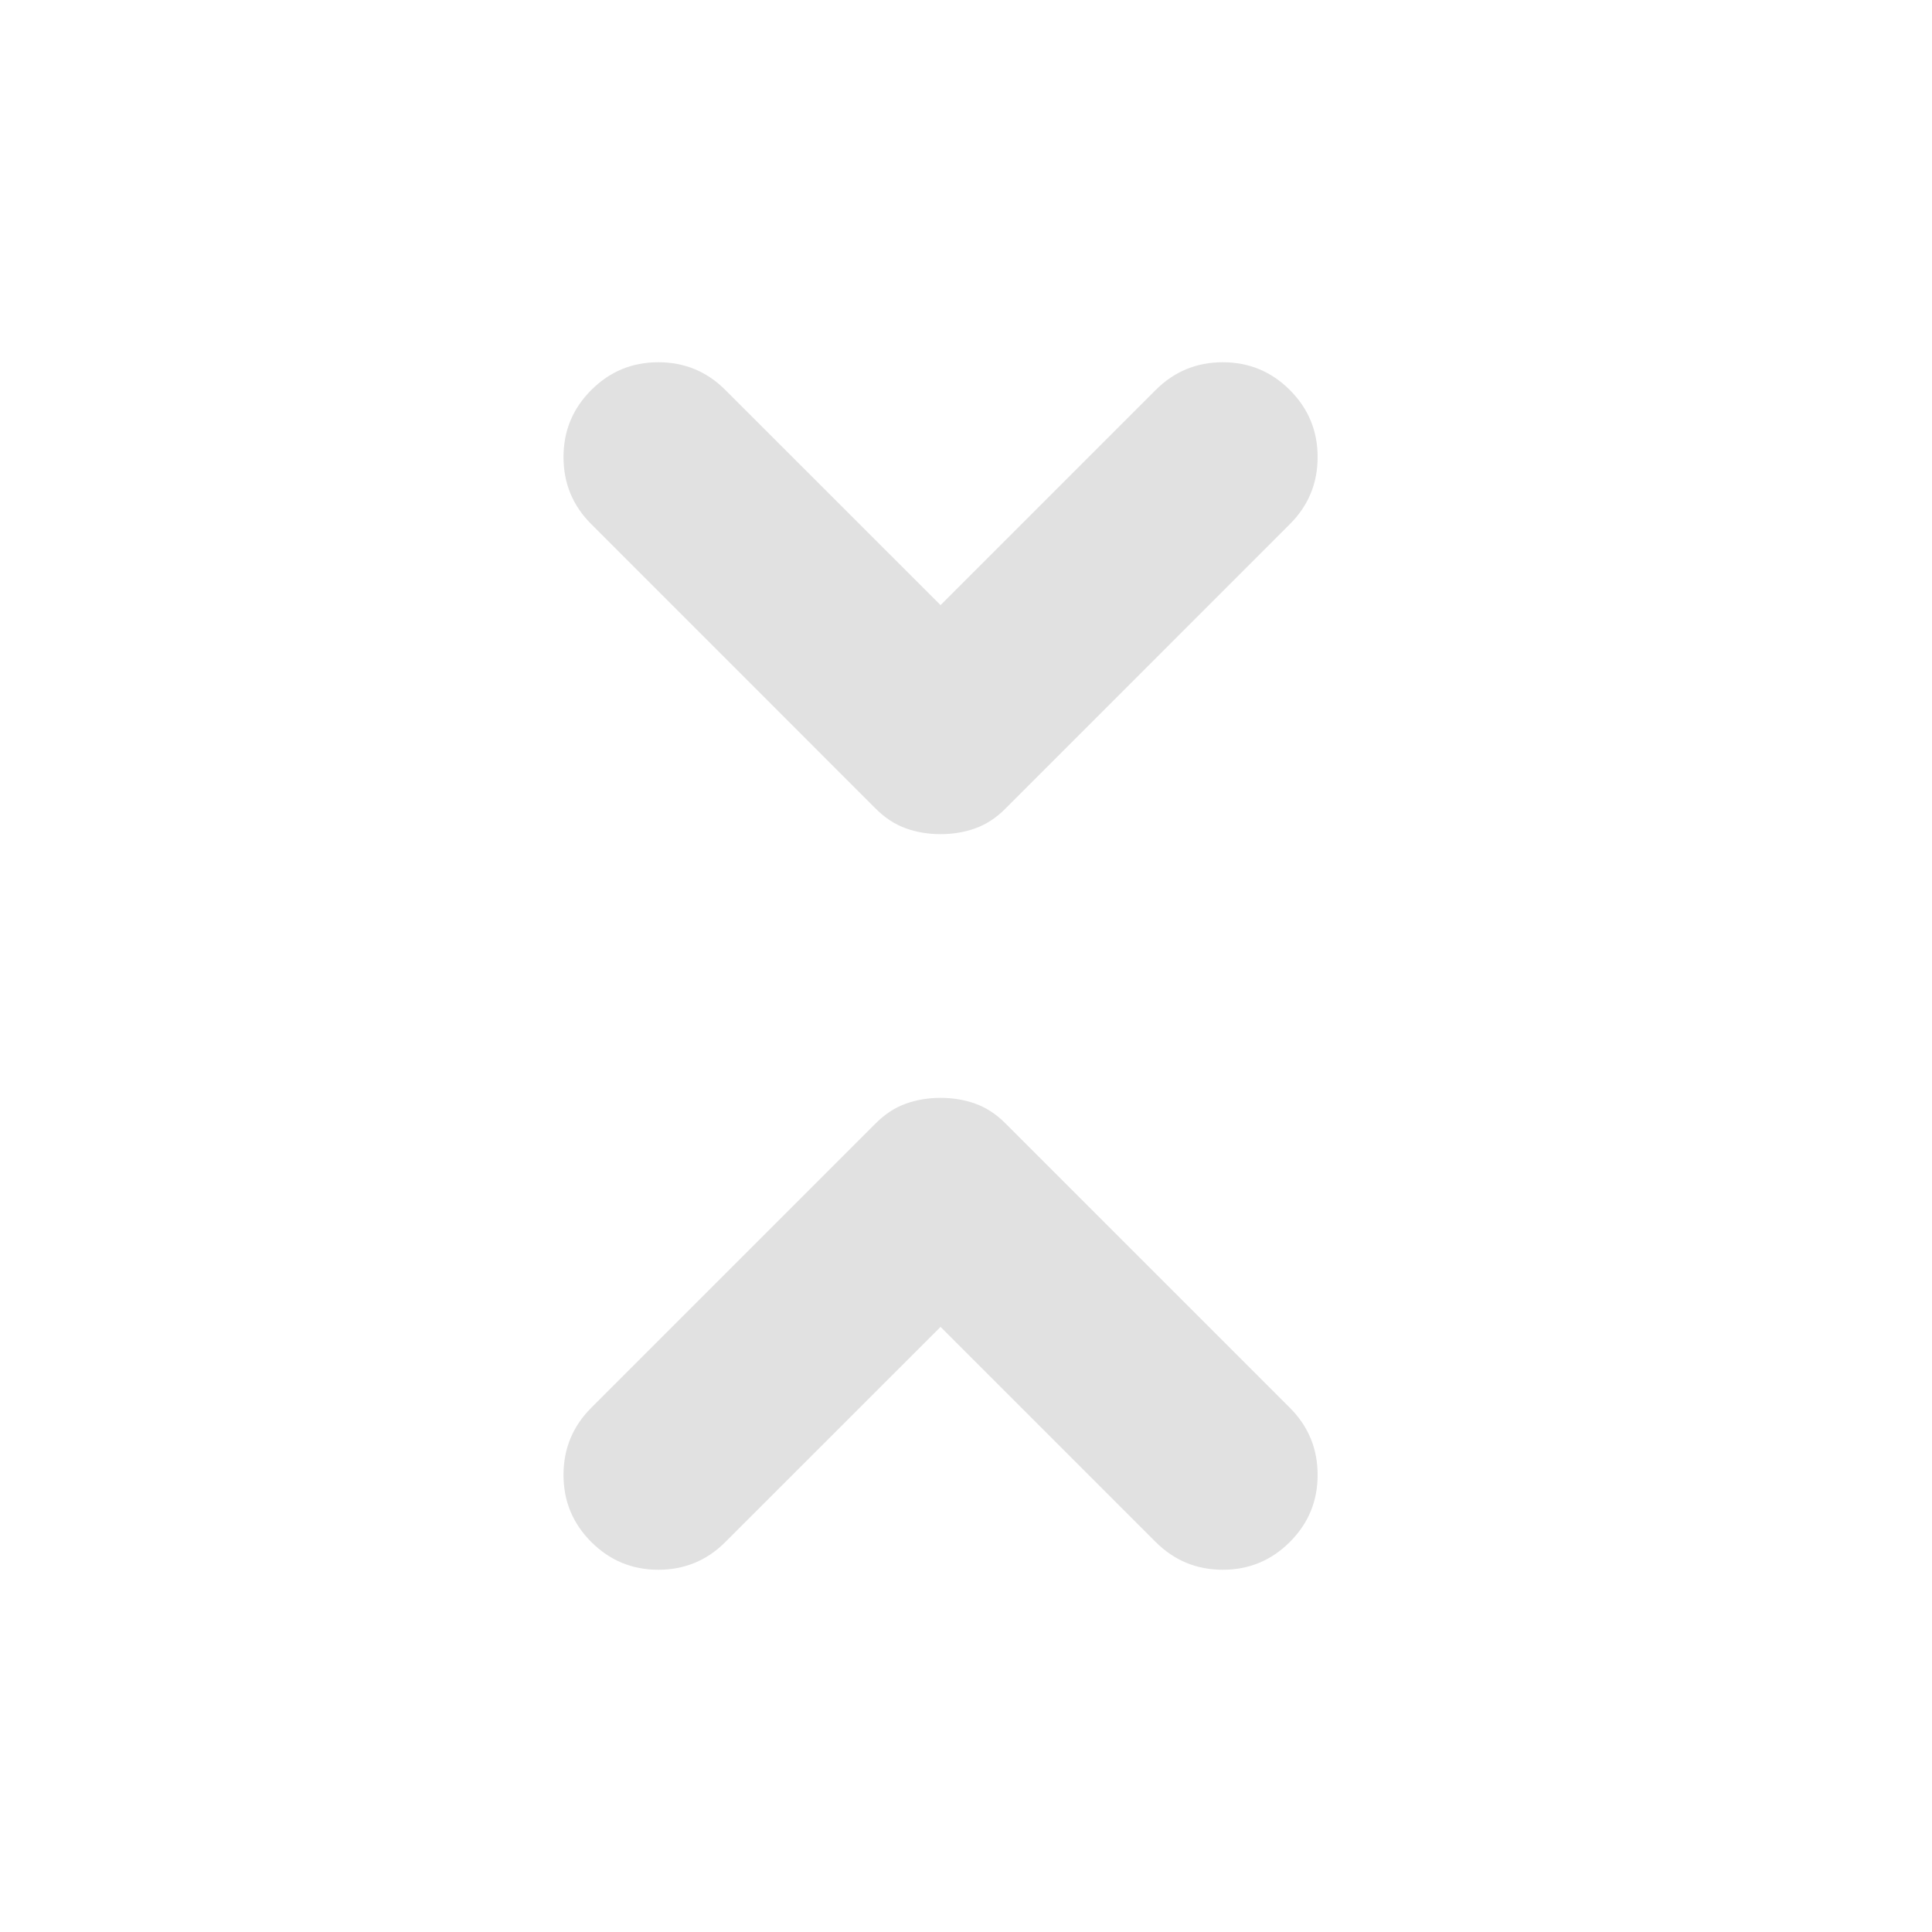
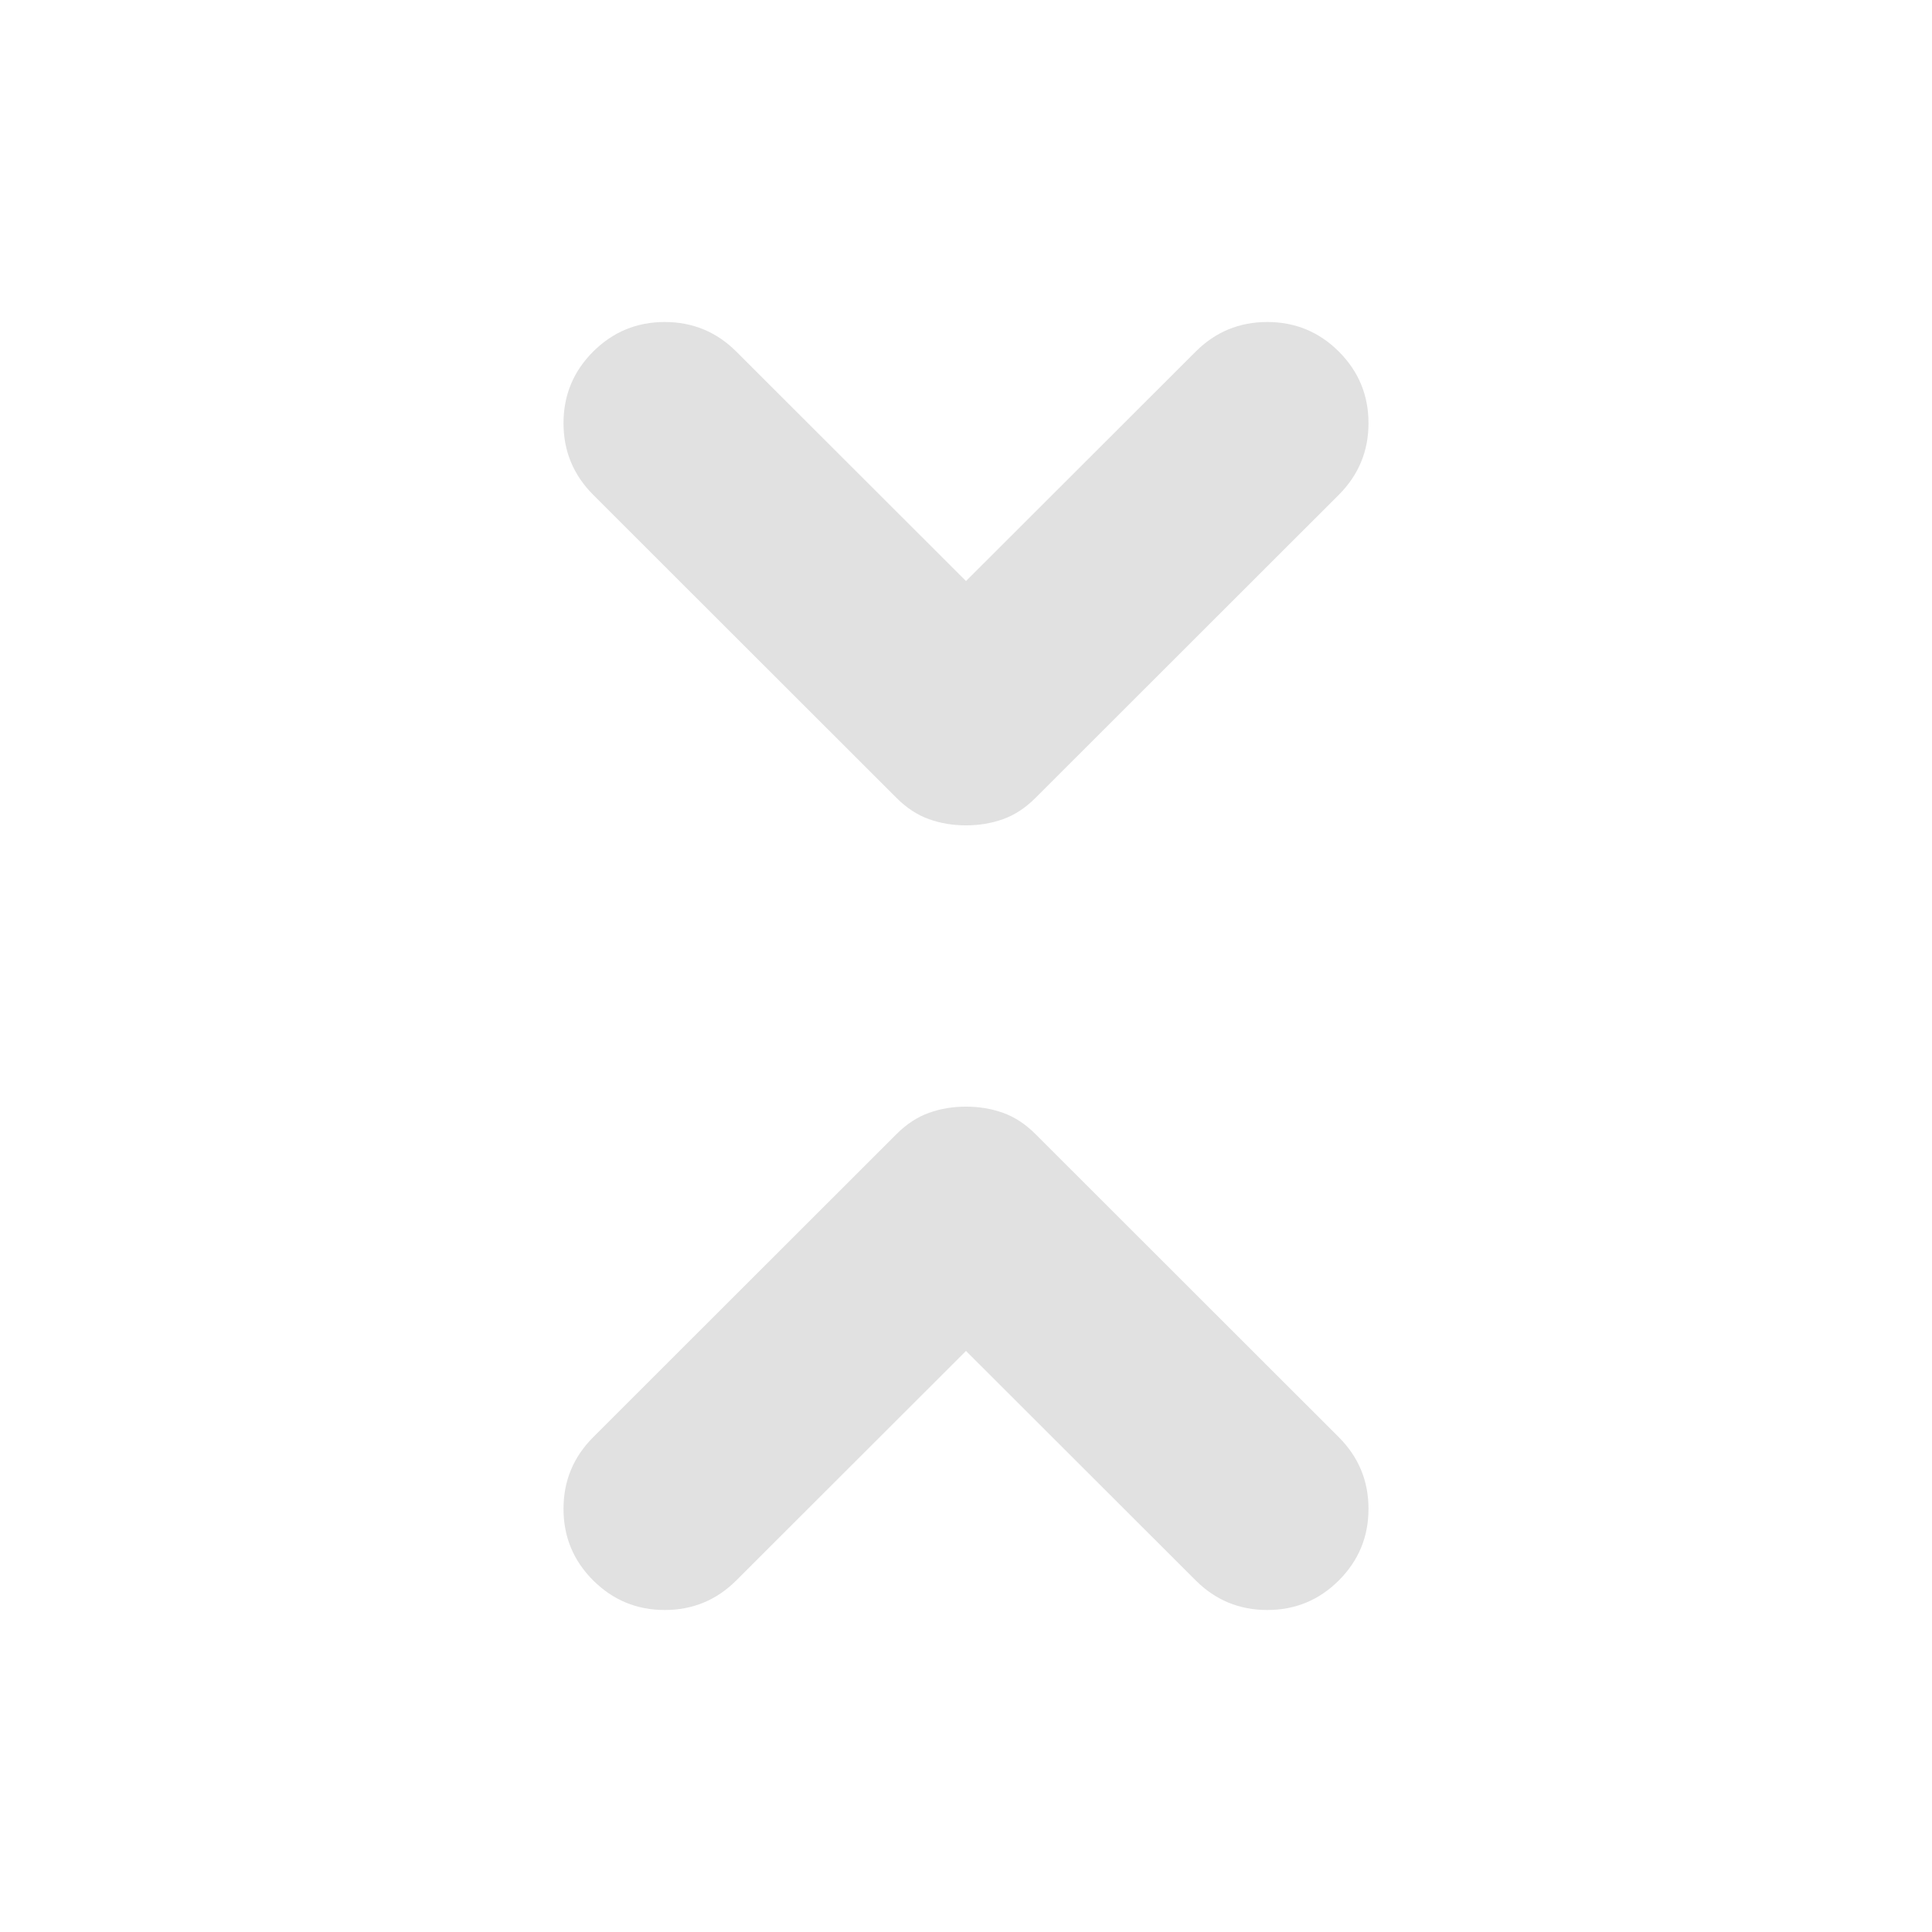
<svg xmlns="http://www.w3.org/2000/svg" width="24" height="24" viewBox="0 0 24 24" fill="none">
-   <path d="M11.684 16.483L14.356 19.155C14.586 19.385 14.864 19.5 15.19 19.5C15.515 19.5 15.793 19.385 16.023 19.155C16.253 18.925 16.368 18.648 16.368 18.322C16.368 17.996 16.253 17.718 16.023 17.488L12.489 13.954C12.374 13.839 12.249 13.758 12.115 13.71C11.981 13.662 11.837 13.638 11.684 13.638C11.531 13.638 11.387 13.662 11.253 13.71C11.119 13.758 10.994 13.839 10.879 13.954L7.345 17.488C7.115 17.718 7 17.996 7 18.322C7 18.648 7.115 18.925 7.345 19.155C7.575 19.385 7.852 19.5 8.178 19.5C8.504 19.5 8.782 19.385 9.011 19.155L11.684 16.483ZM11.684 7.517L9.011 4.845C8.782 4.615 8.504 4.5 8.178 4.5C7.852 4.5 7.575 4.615 7.345 4.845C7.115 5.075 7 5.352 7 5.678C7 6.004 7.115 6.282 7.345 6.511L10.879 10.046C10.994 10.161 11.119 10.242 11.253 10.29C11.387 10.338 11.531 10.362 11.684 10.362C11.837 10.362 11.981 10.338 12.115 10.29C12.249 10.242 12.374 10.161 12.489 10.046L16.023 6.511C16.253 6.282 16.368 6.004 16.368 5.678C16.368 5.352 16.253 5.075 16.023 4.845C15.793 4.615 15.515 4.5 15.19 4.5C14.864 4.5 14.586 4.615 14.356 4.845L11.684 7.517Z" fill="#E1E1E1" />
+   <path d="M12 16.782L14.853 19.632C15.098 19.877 15.395 20 15.742 20C16.09 20 16.387 19.877 16.632 19.632C16.877 19.387 17 19.091 17 18.743C17 18.396 16.877 18.1 16.632 17.854L12.859 14.084C12.736 13.962 12.603 13.875 12.46 13.824C12.317 13.773 12.164 13.747 12 13.747C11.836 13.747 11.683 13.773 11.54 13.824C11.397 13.875 11.264 13.962 11.141 14.084L7.368 17.854C7.123 18.1 7 18.396 7 18.743C7 19.091 7.123 19.387 7.368 19.632C7.614 19.877 7.91 20 8.258 20C8.605 20 8.902 19.877 9.147 19.632L12 16.782ZM12 7.218L9.147 4.368C8.902 4.123 8.605 4 8.258 4C7.91 4 7.614 4.123 7.368 4.368C7.123 4.613 7 4.909 7 5.257C7 5.604 7.123 5.9 7.368 6.146L11.141 9.916C11.264 10.038 11.397 10.125 11.54 10.176C11.683 10.227 11.836 10.253 12 10.253C12.164 10.253 12.317 10.227 12.46 10.176C12.603 10.125 12.736 10.038 12.859 9.916L16.632 6.146C16.877 5.9 17 5.604 17 5.257C17 4.909 16.877 4.613 16.632 4.368C16.387 4.123 16.09 4 15.742 4C15.395 4 15.098 4.123 14.853 4.368L12 7.218Z" fill="#E1E1E1" />
</svg>
